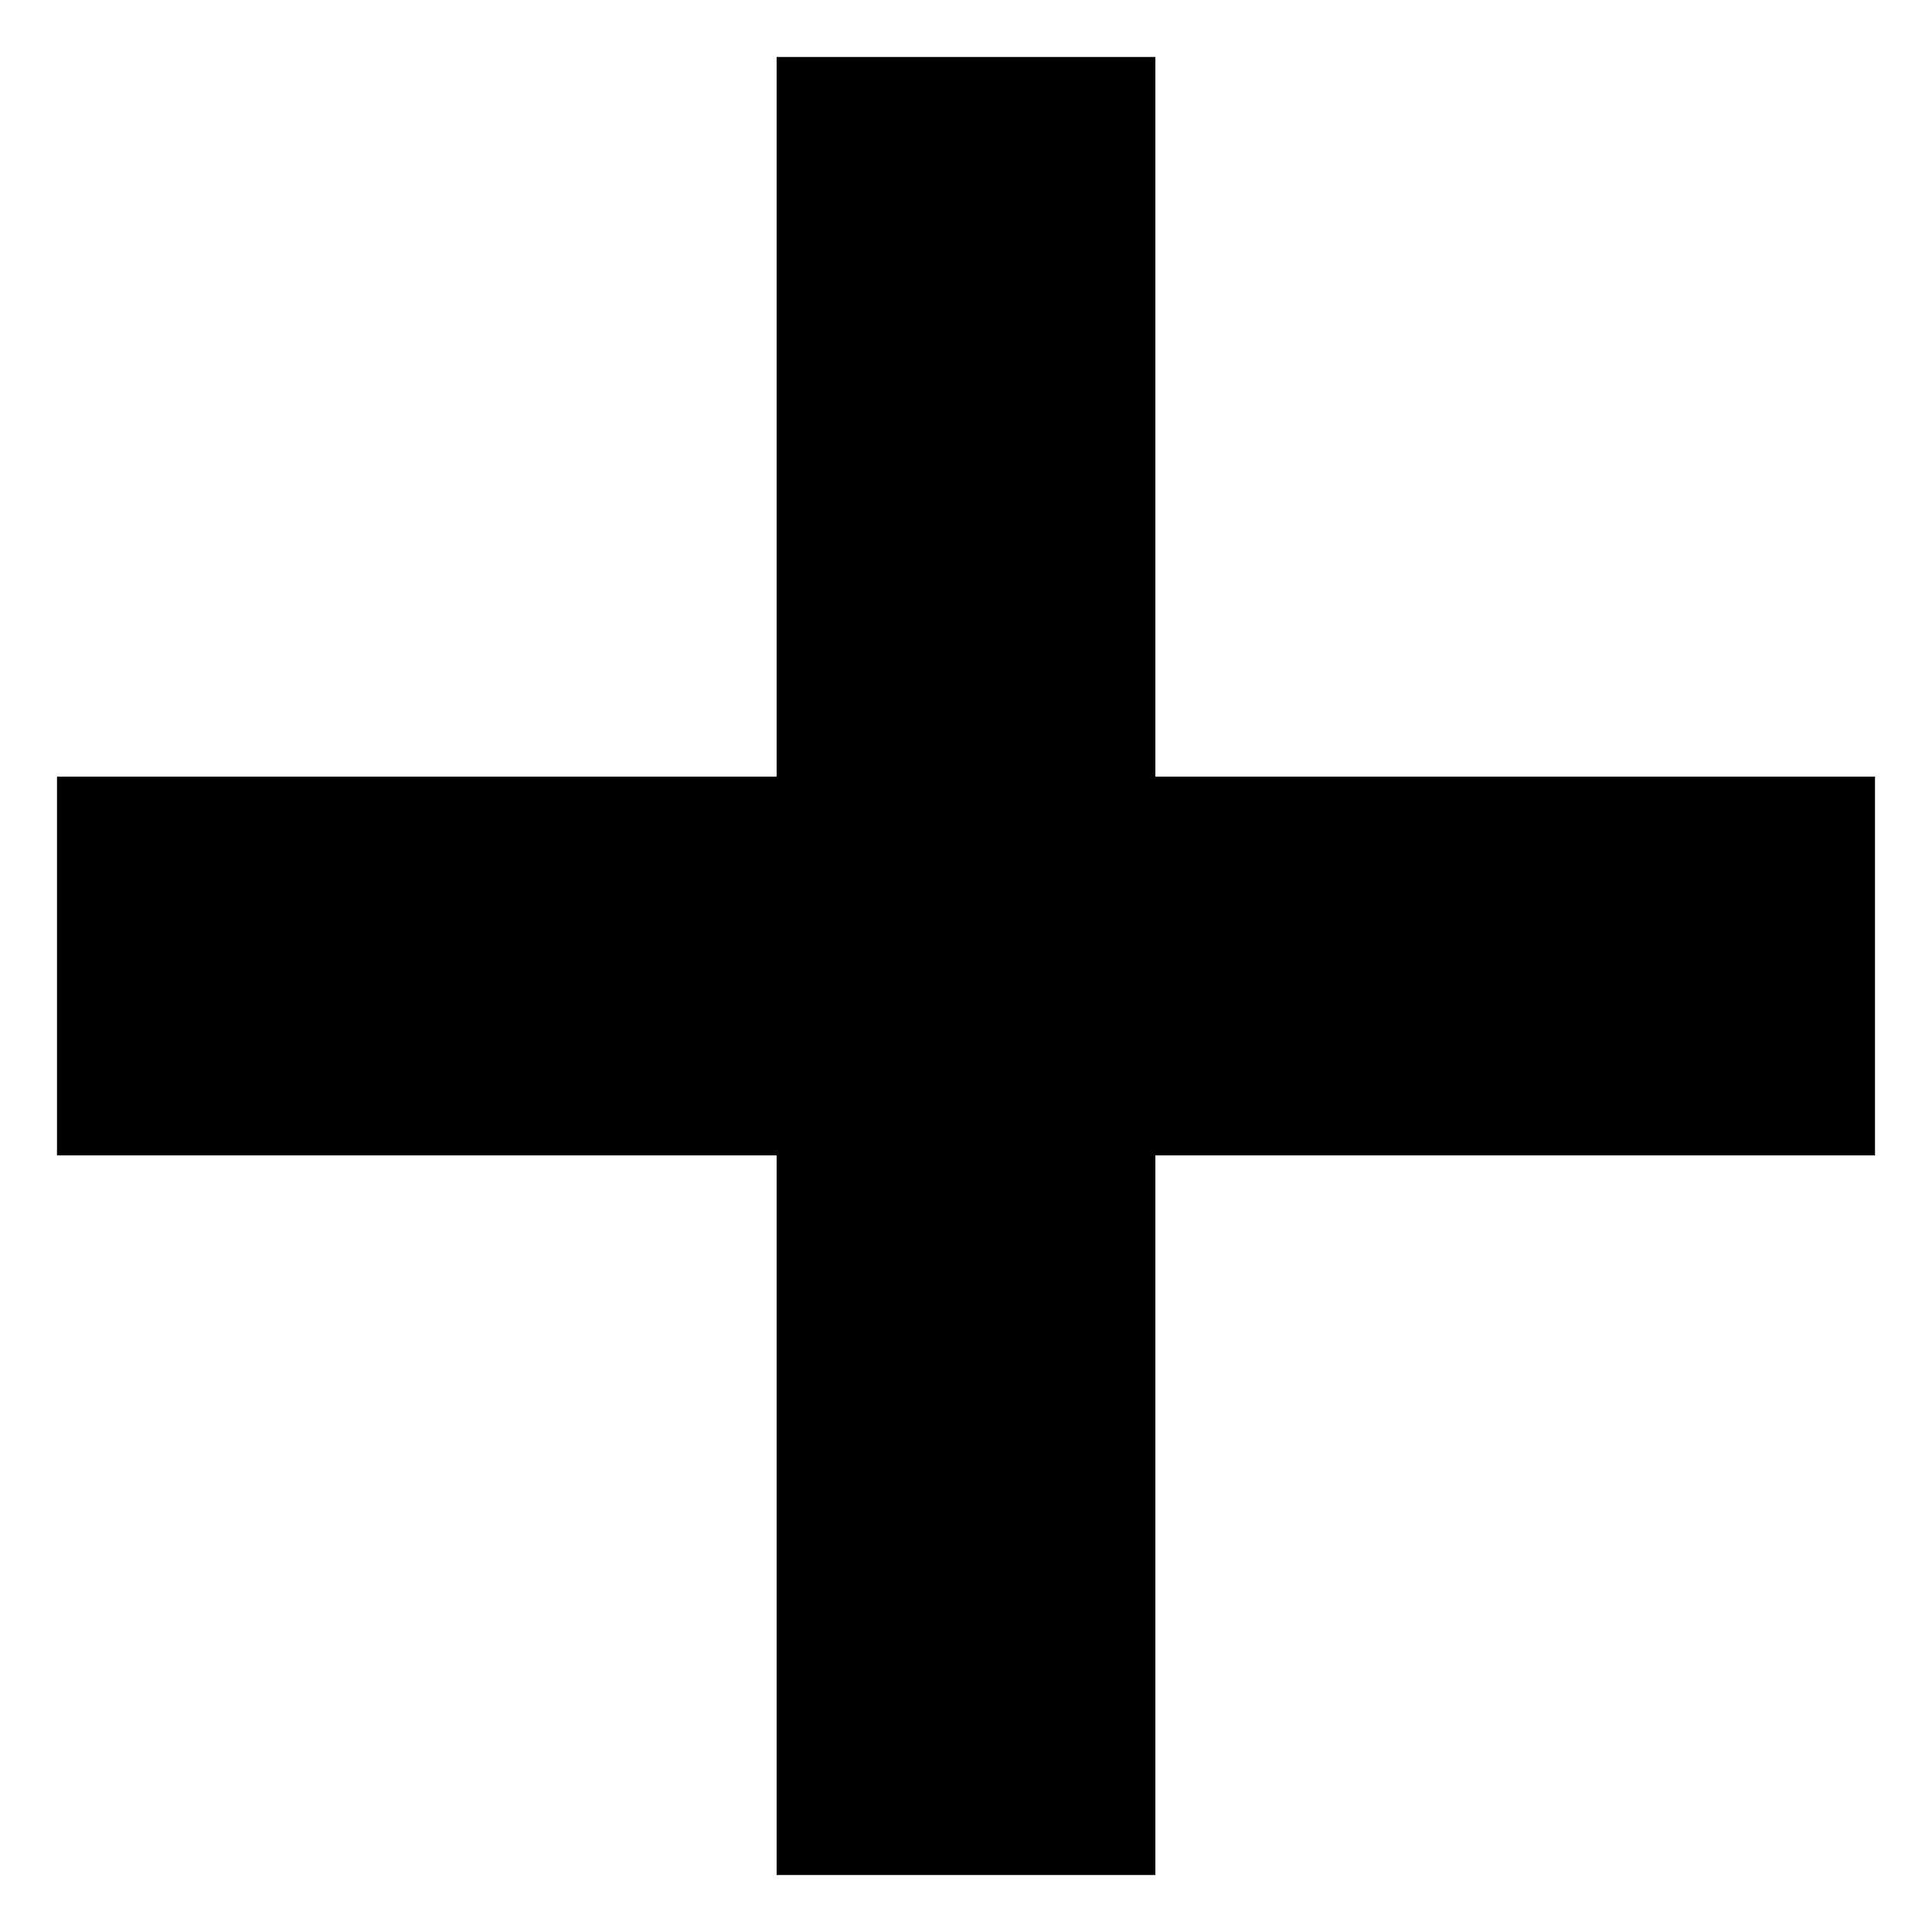
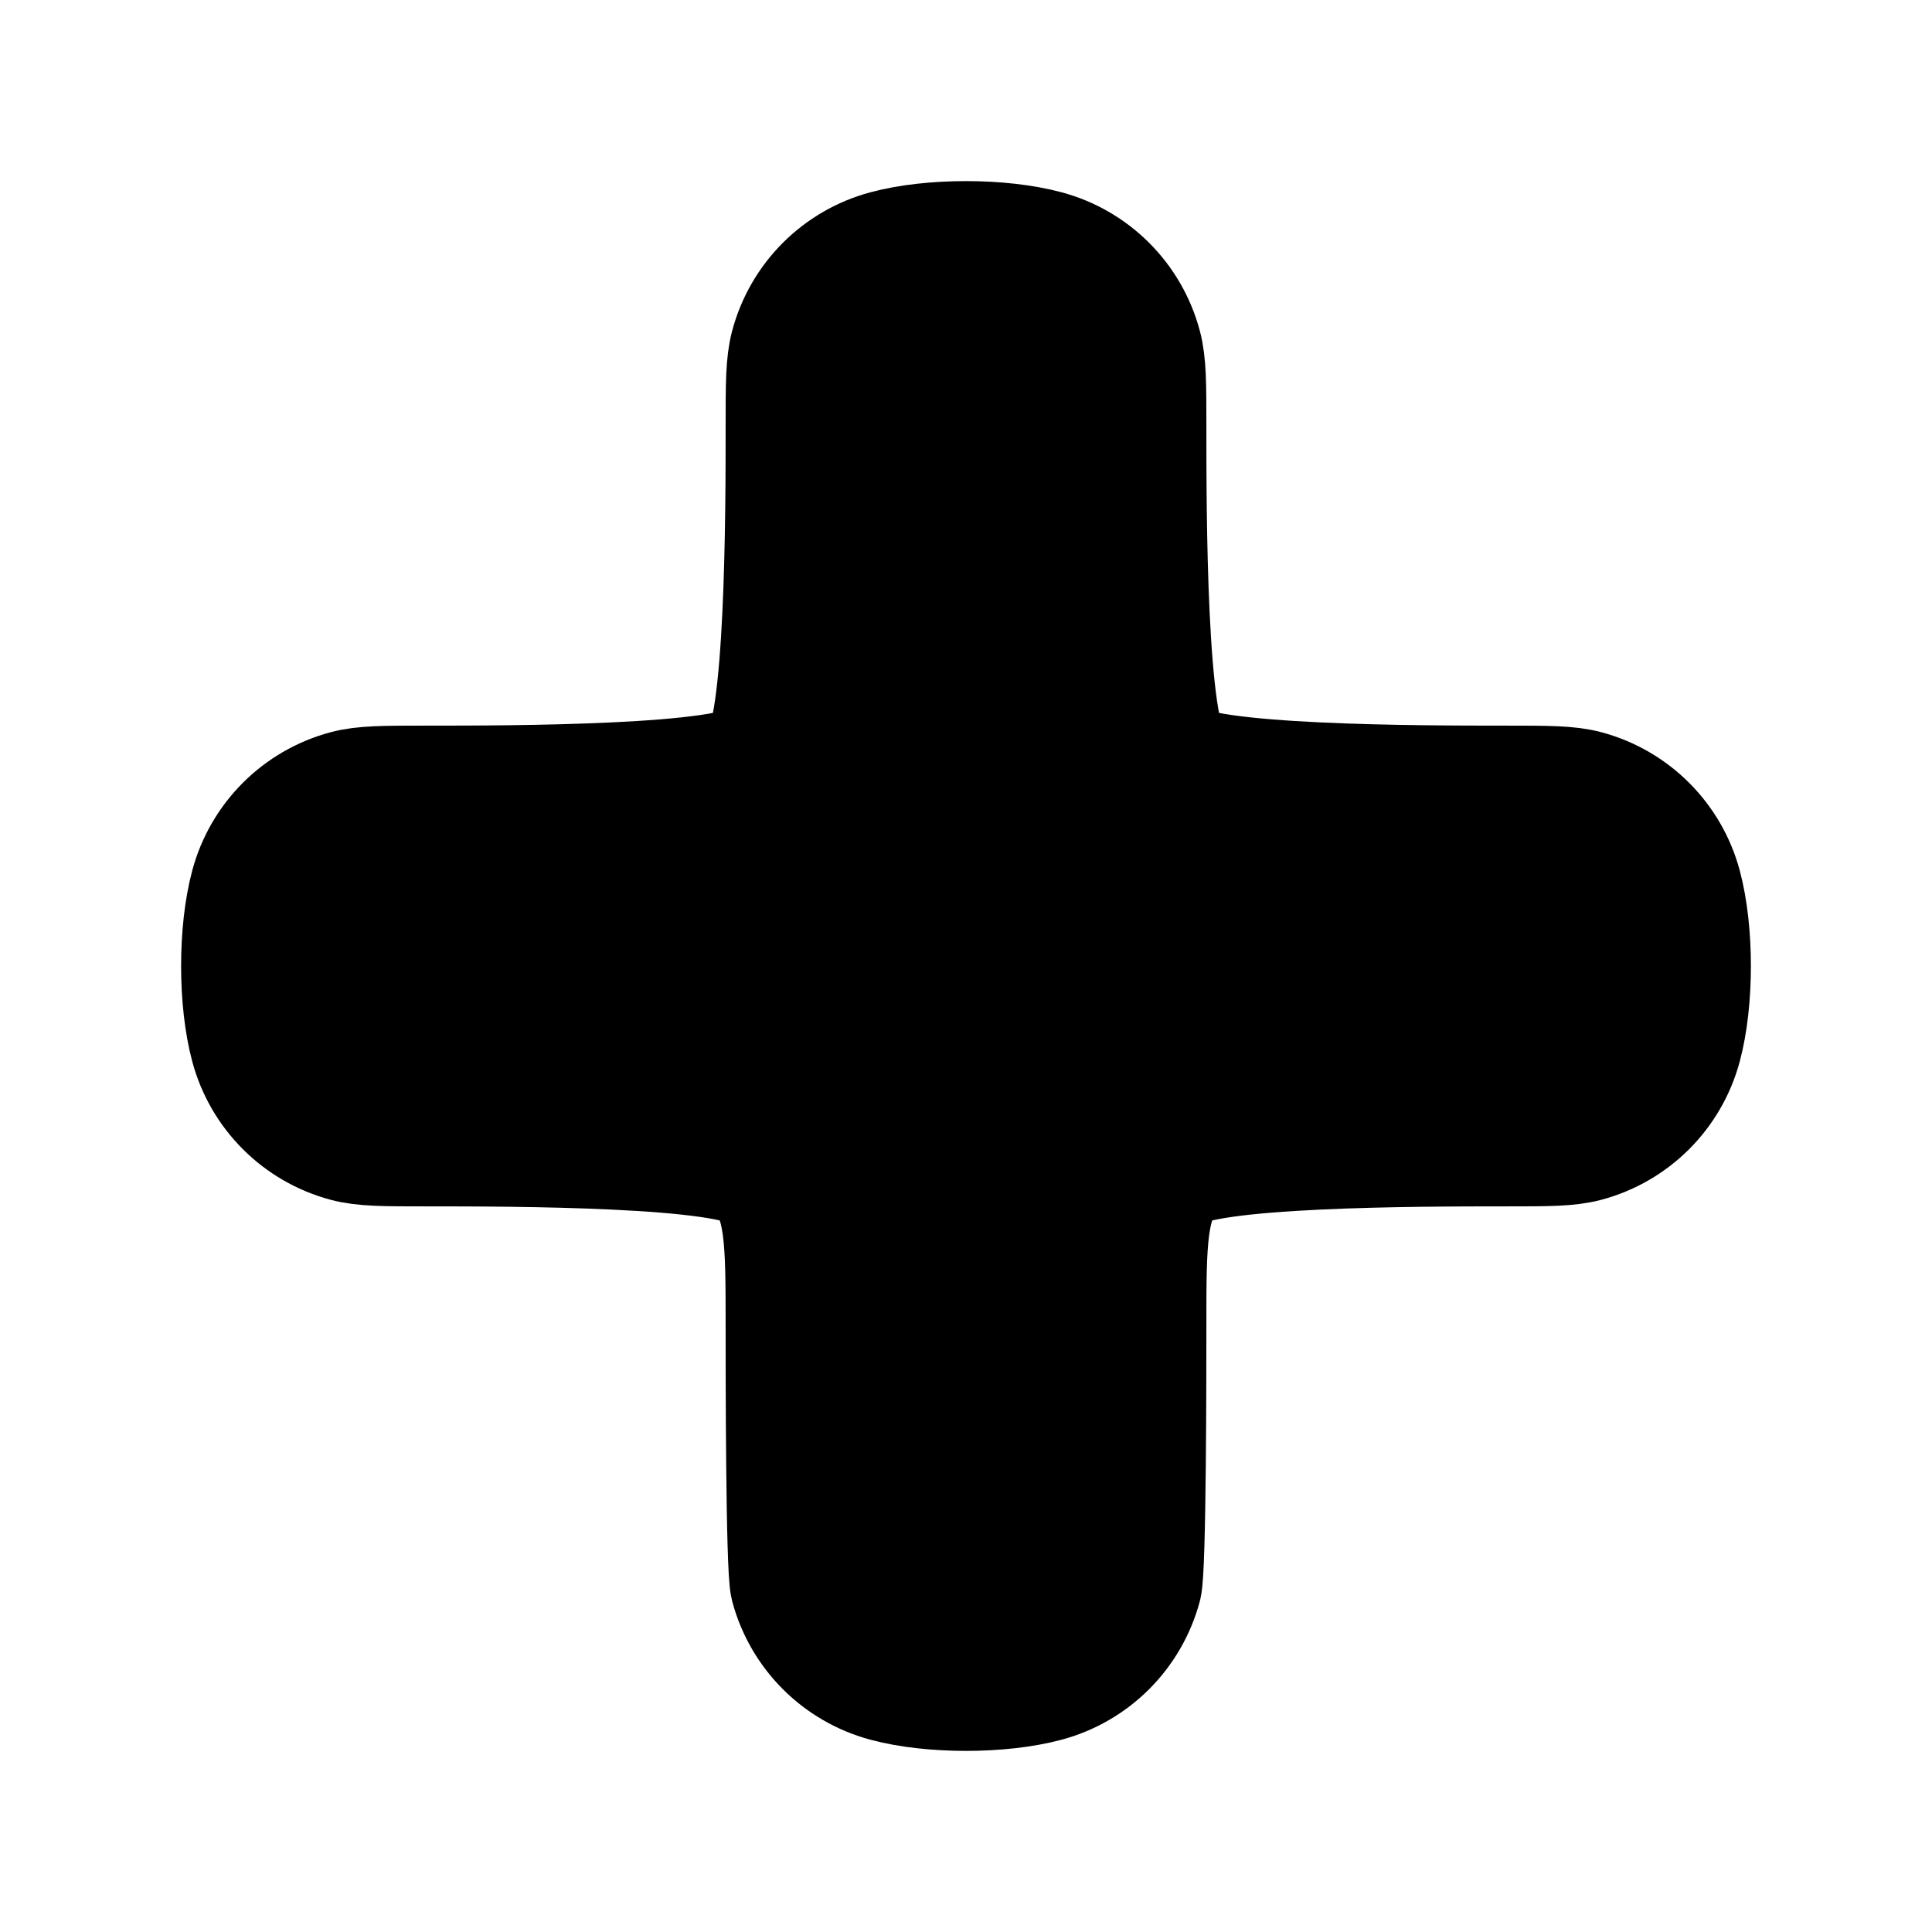
- <svg xmlns="http://www.w3.org/2000/svg" viewBox="0 0 1024 1024" version="1.1">
-   <path d="M612.372 411.628V30.208h-200.745v381.42H30.208v200.745h381.42v381.42h200.745V612.372h381.42v-200.745z" />
+ <svg xmlns="http://www.w3.org/2000/svg" viewBox="0 0 24 24">
+   <path d="M14.236 5.292C14.236 4.772 14.236 4.512 14.179 4.299C14.024 3.72 13.572 3.268 12.993 3.113C12.431 2.962 11.568 2.962 11.007 3.113C10.428 3.268 9.976 3.72 9.821 4.299C9.764 4.512 9.764 4.772 9.764 5.292C9.764 6.346 9.764 9.109 9.436 9.436C9.109 9.764 6.346 9.764 5.292 9.764C4.772 9.764 4.512 9.764 4.299 9.821C3.72 9.976 3.268 10.428 3.113 11.007C2.962 11.569 2.962 12.431 3.113 12.993C3.268 13.572 3.72 14.024 4.299 14.179C4.512 14.236 4.772 14.236 5.292 14.236C6.346 14.236 9.109 14.236 9.436 14.563C9.764 14.891 9.764 15.418 9.764 16.472C9.764 16.992 9.764 19.488 9.821 19.701C9.976 20.28 10.428 20.732 11.007 20.887C11.568 21.038 12.431 21.038 12.993 20.887C13.572 20.732 14.024 20.28 14.179 19.701C14.236 19.488 14.236 16.992 14.236 16.472C14.236 15.418 14.236 14.891 14.563 14.563C14.891 14.236 17.654 14.236 18.708 14.236C19.228 14.236 19.488 14.236 19.701 14.179C20.28 14.024 20.732 13.572 20.887 12.993C21.038 12.431 21.038 11.569 20.887 11.007C20.732 10.428 20.28 9.976 19.701 9.821C19.488 9.764 19.228 9.764 18.708 9.764C17.654 9.764 14.891 9.764 14.563 9.436C14.236 9.109 14.236 6.346 14.236 5.292Z" stroke="currentColor" stroke-width="1.5" stroke-linecap="round" stroke-linejoin="round" />
</svg>
